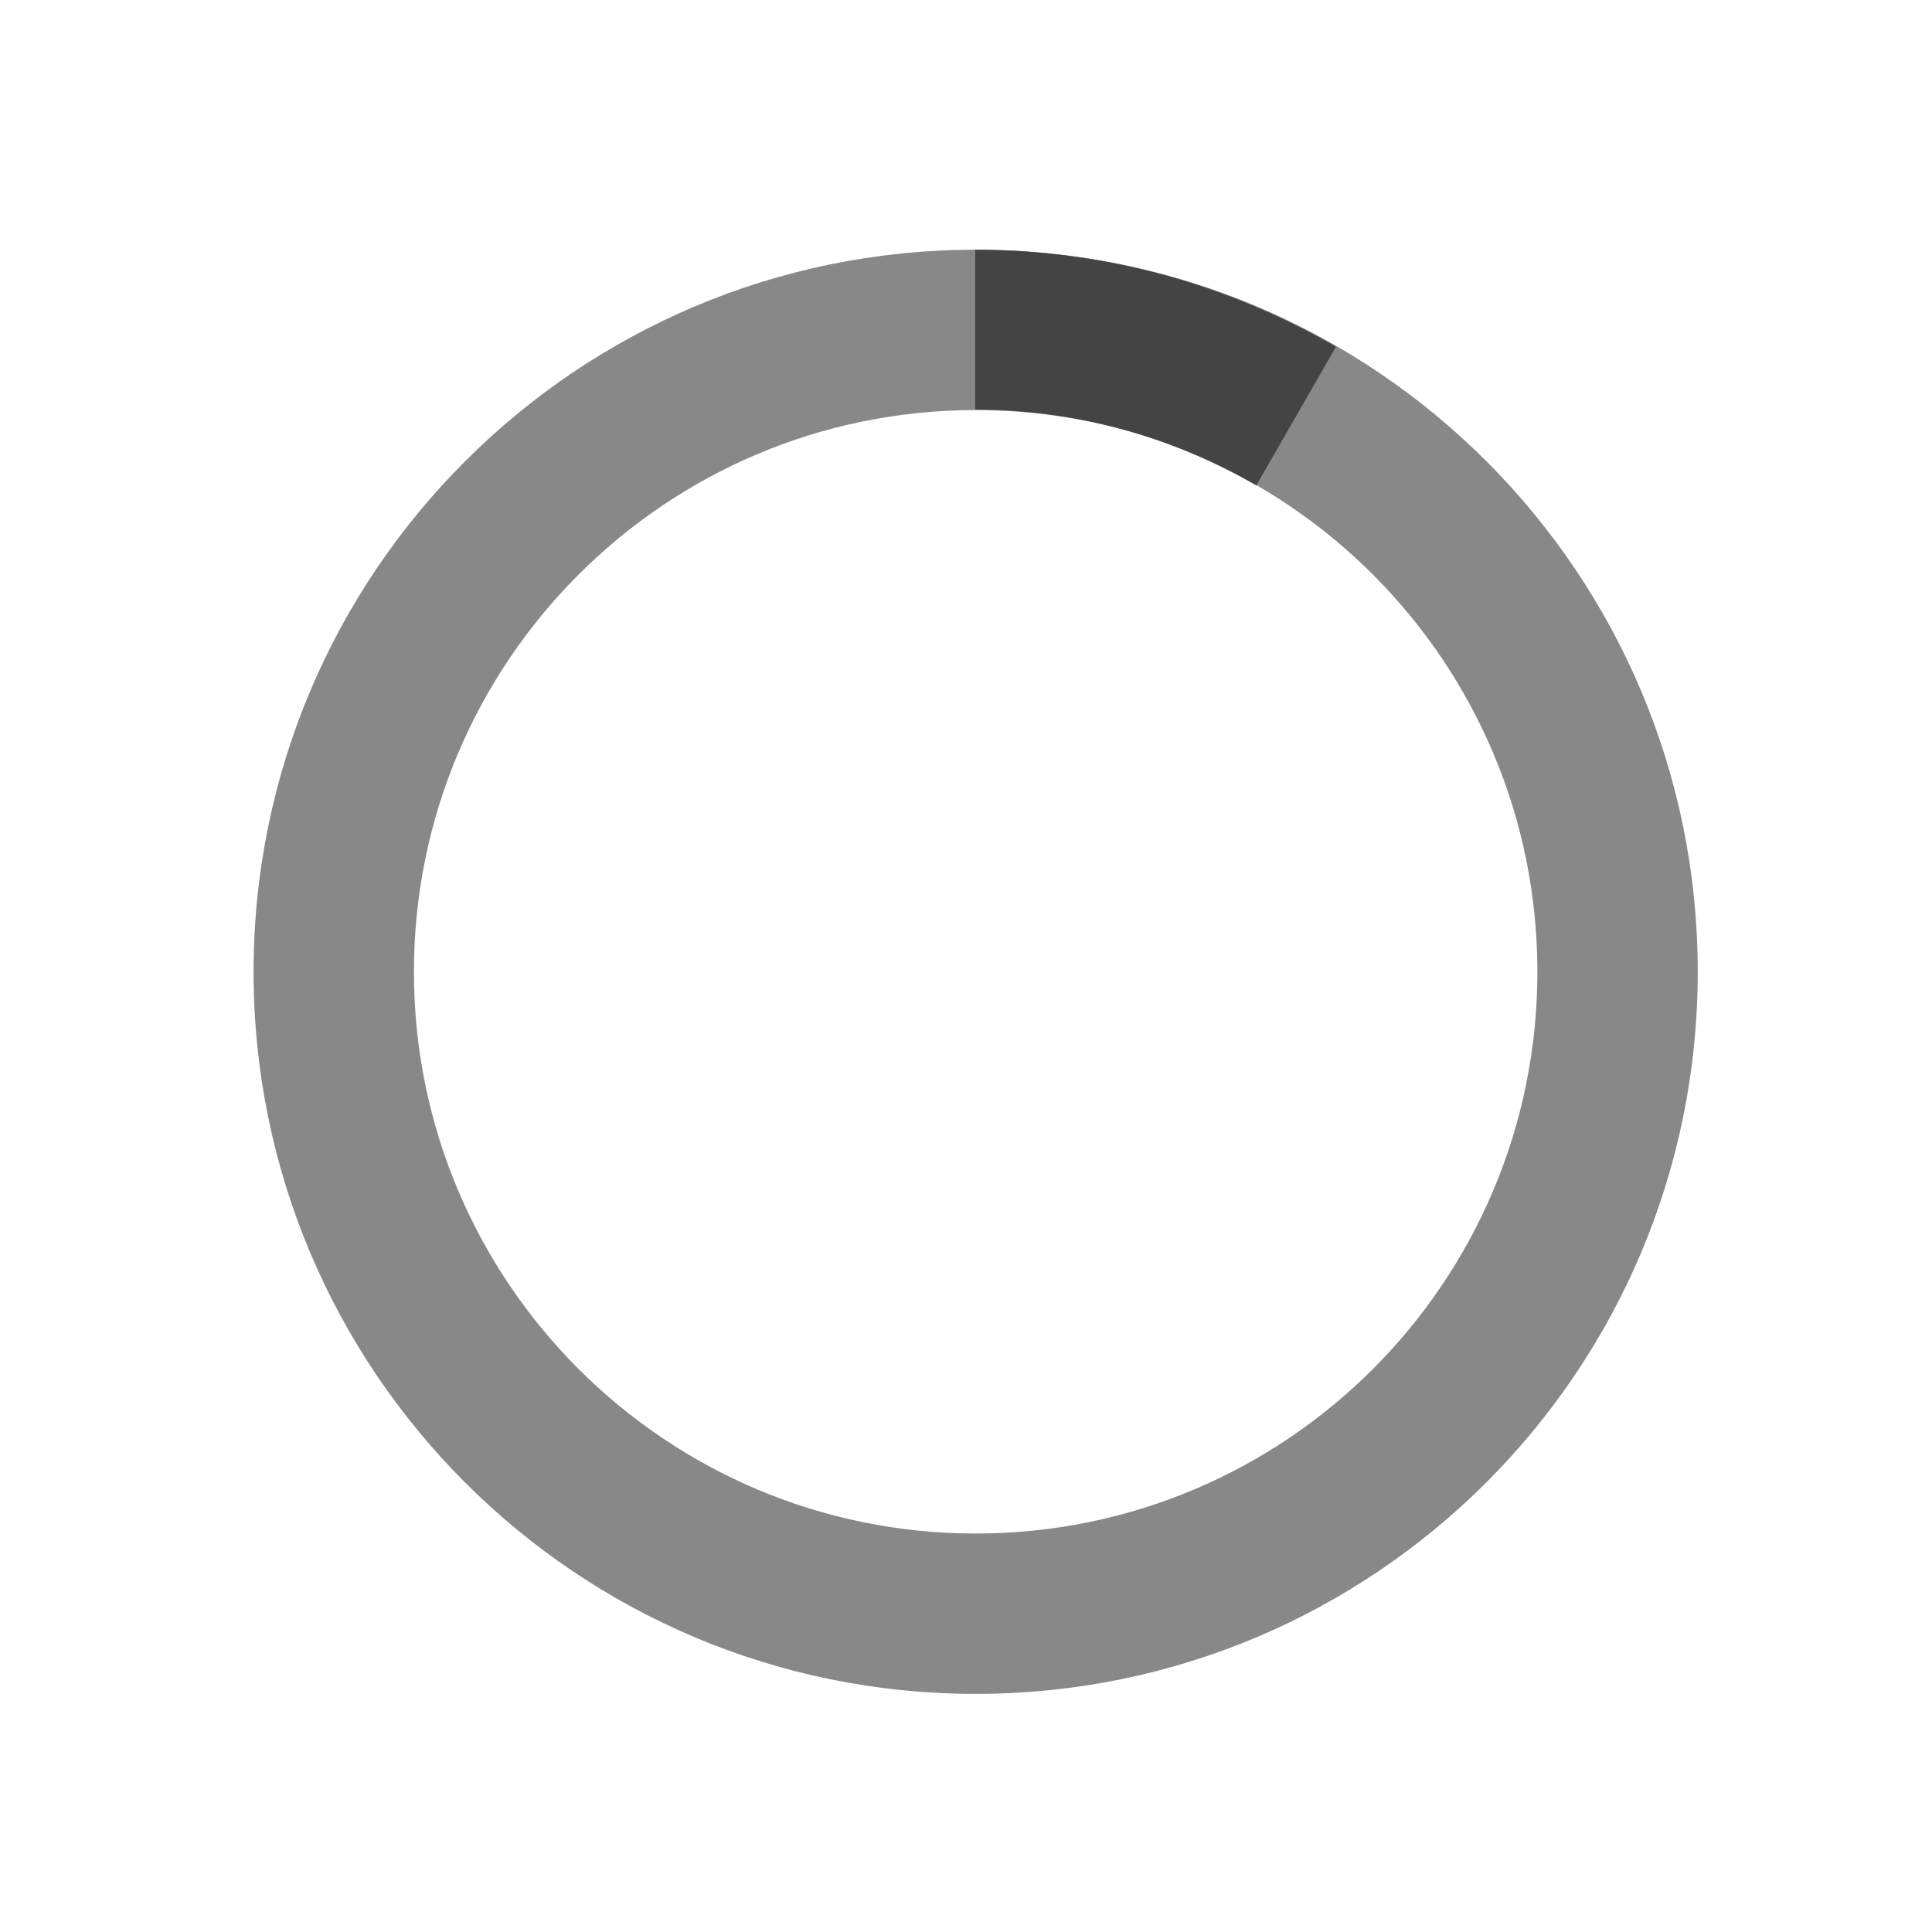
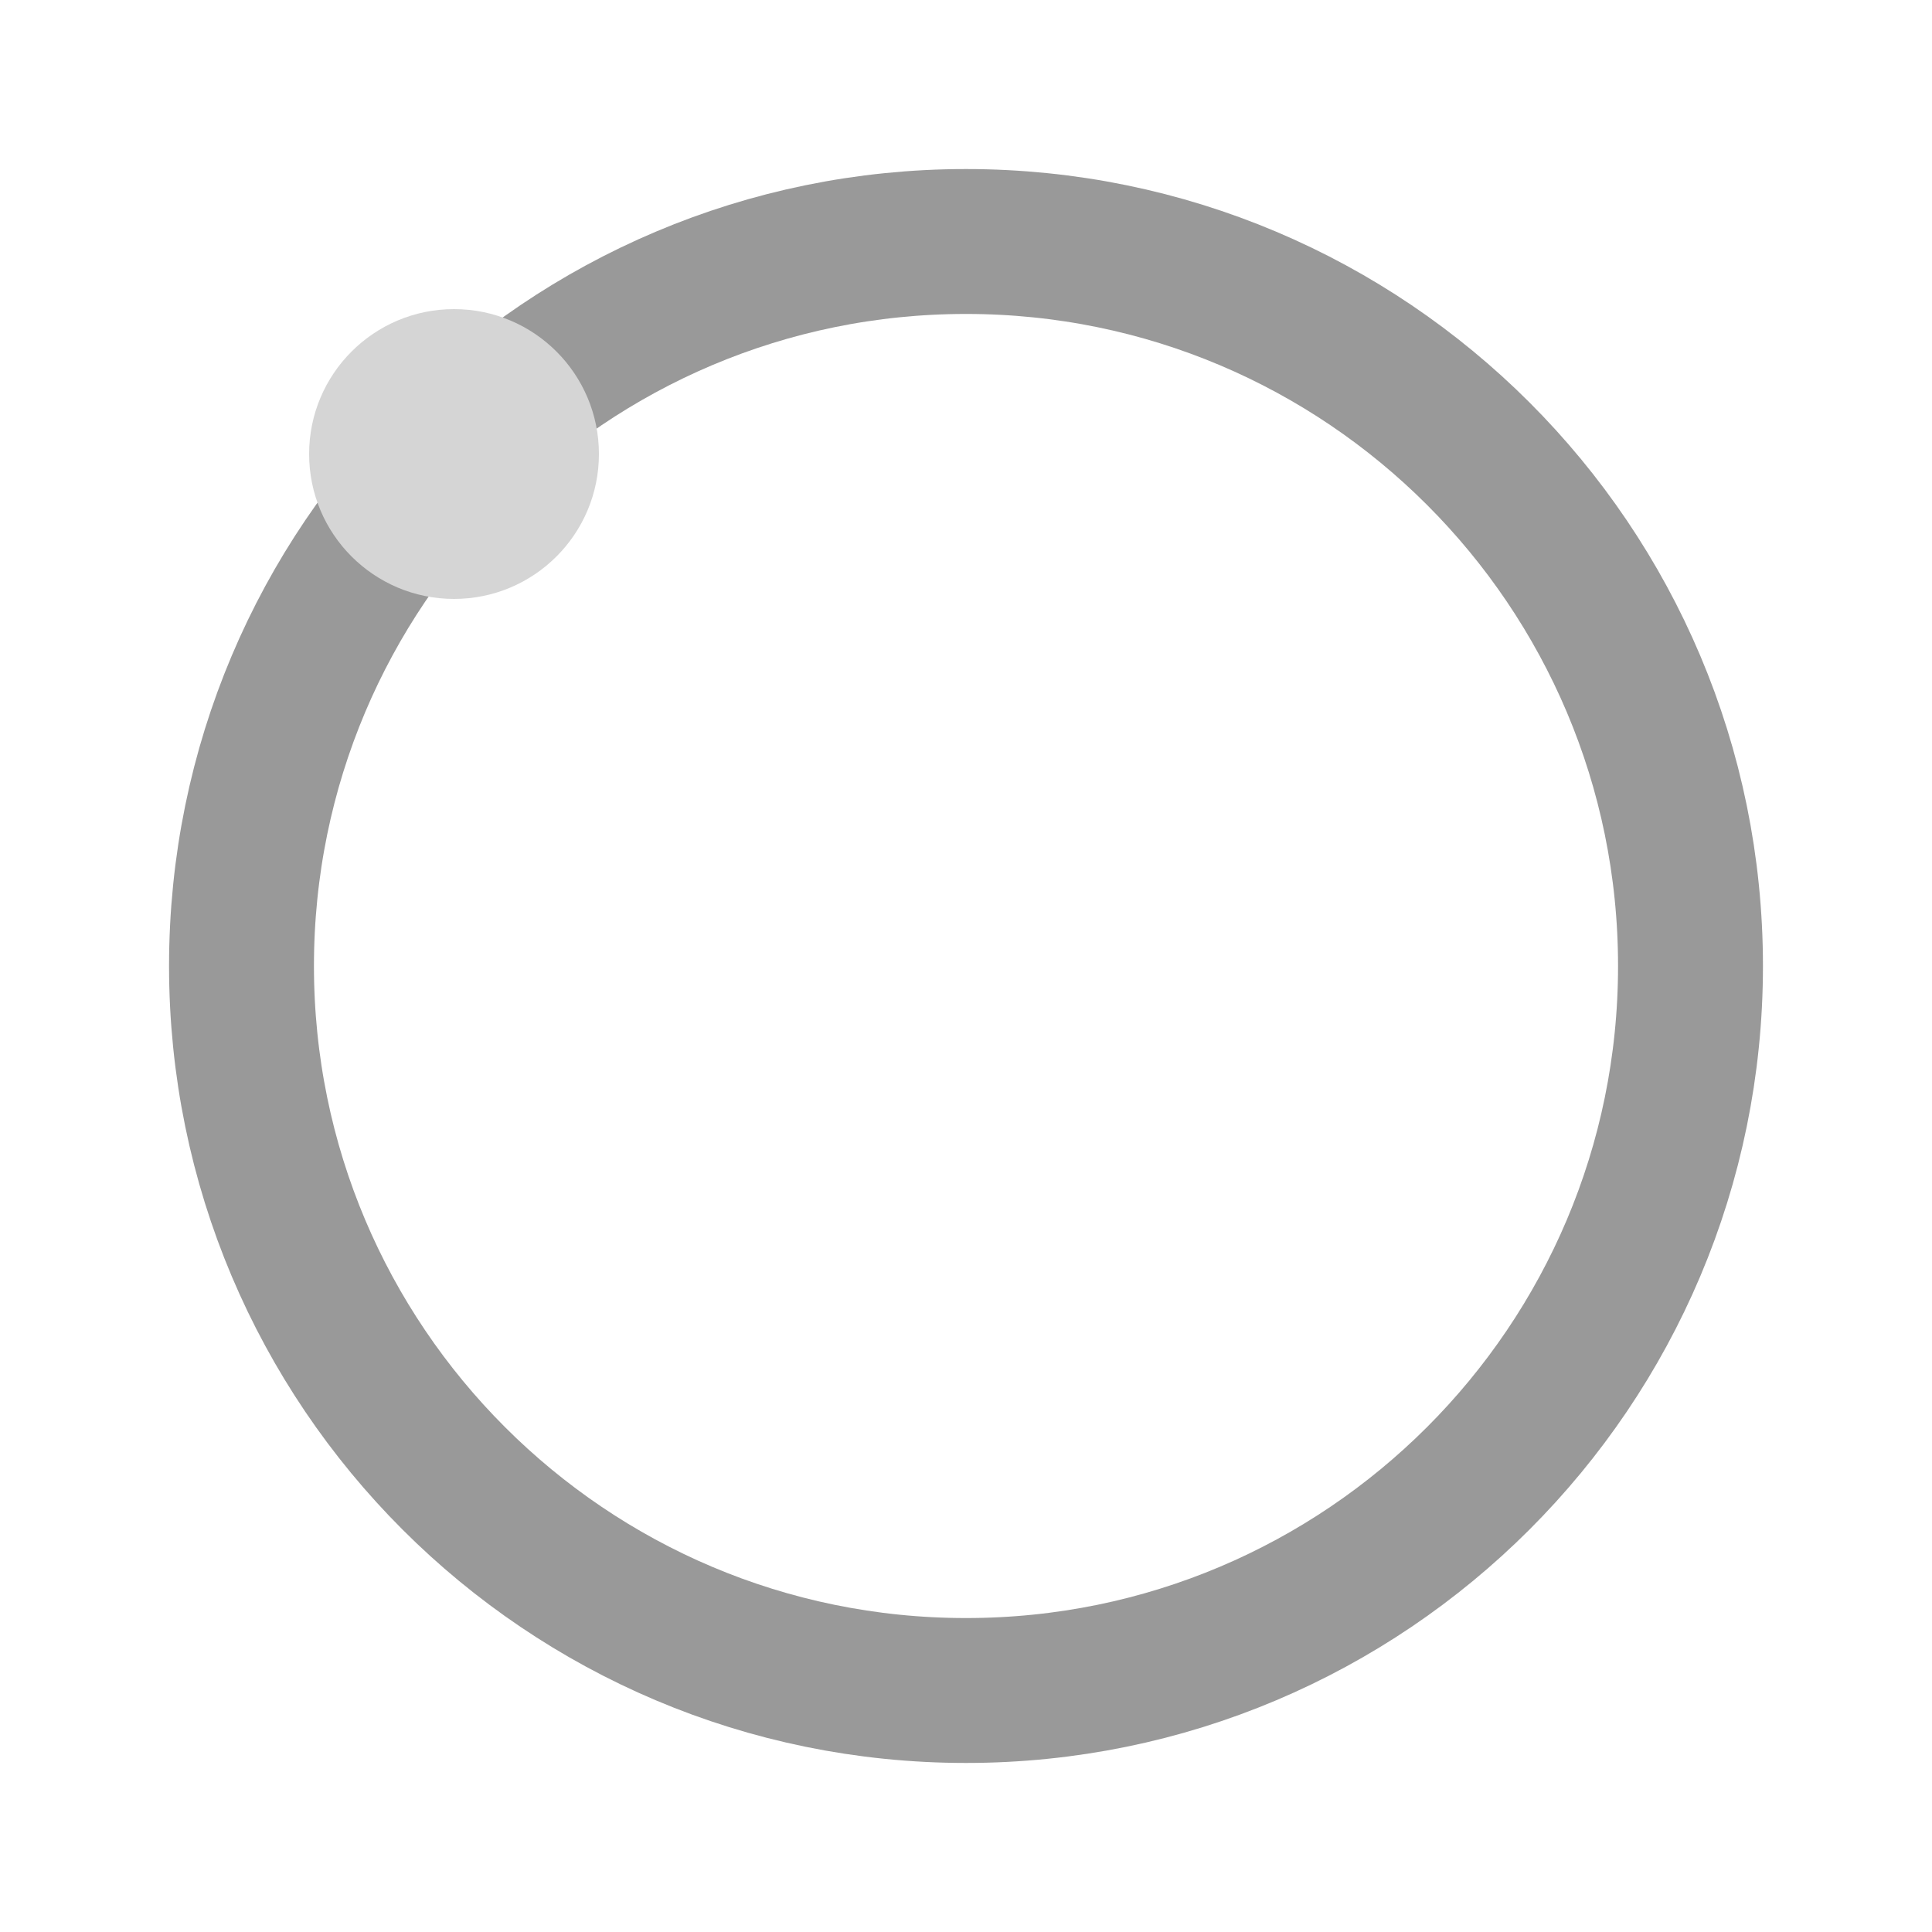
- <svg xmlns="http://www.w3.org/2000/svg" version="1.1" x="0" y="0" width="400" height="400" viewBox="0 0 40 40" xml:space="preserve">
-   <path opacity="1" fill="#888" d="M20.2 5.17c-8.25 0-14.95 6.69-14.95 14.95 0 8.26 6.69 14.95 14.95 14.95s14.95-6.69 14.95-14.95C35.15 11.86 28.46 5.17 20.2 5.17zM20.2 31.75c-6.42 0-11.63-5.21-11.63-11.63 0-6.42 5.21-11.63 11.63-11.63 6.43 0 11.63 5.21 11.63 11.63C31.83 26.54 26.63 31.75 20.2 31.75z" />
-   <path fill="#444" d="M26.01 10.05l1.65-2.87c-2.2-1.27-4.74-2.01-7.47-2.01h0v3.31h0C22.32 8.48 24.3 9.06 26.01 10.05z">
-     <animateTransform attributeType="xml" attributeName="transform" type="rotate" from="0 20 20" to="360 20 20" dur="0.5s" repeatCount="indefinite" />
-   </path>
+ <svg xmlns="http://www.w3.org/2000/svg" version="1.1" x="0" y="0" width="400" height="400" viewBox="0 0 400 400" xml:space="preserve">
+   <circle cx="200" cy="200" r="150" style="fill:none;stroke:#999;stroke-width:30;stroke-opacity:1" />
+   <circle cx="94" cy="94" r="30" style="fill:#D5D5D5;stroke:none">
+     <animateTransform attributeType="xml" attributeName="transform" type="rotate" from="0 200 200" to="360 200 200" dur="0.5" repeatCount="indefinite" />
+   </circle>
</svg>
